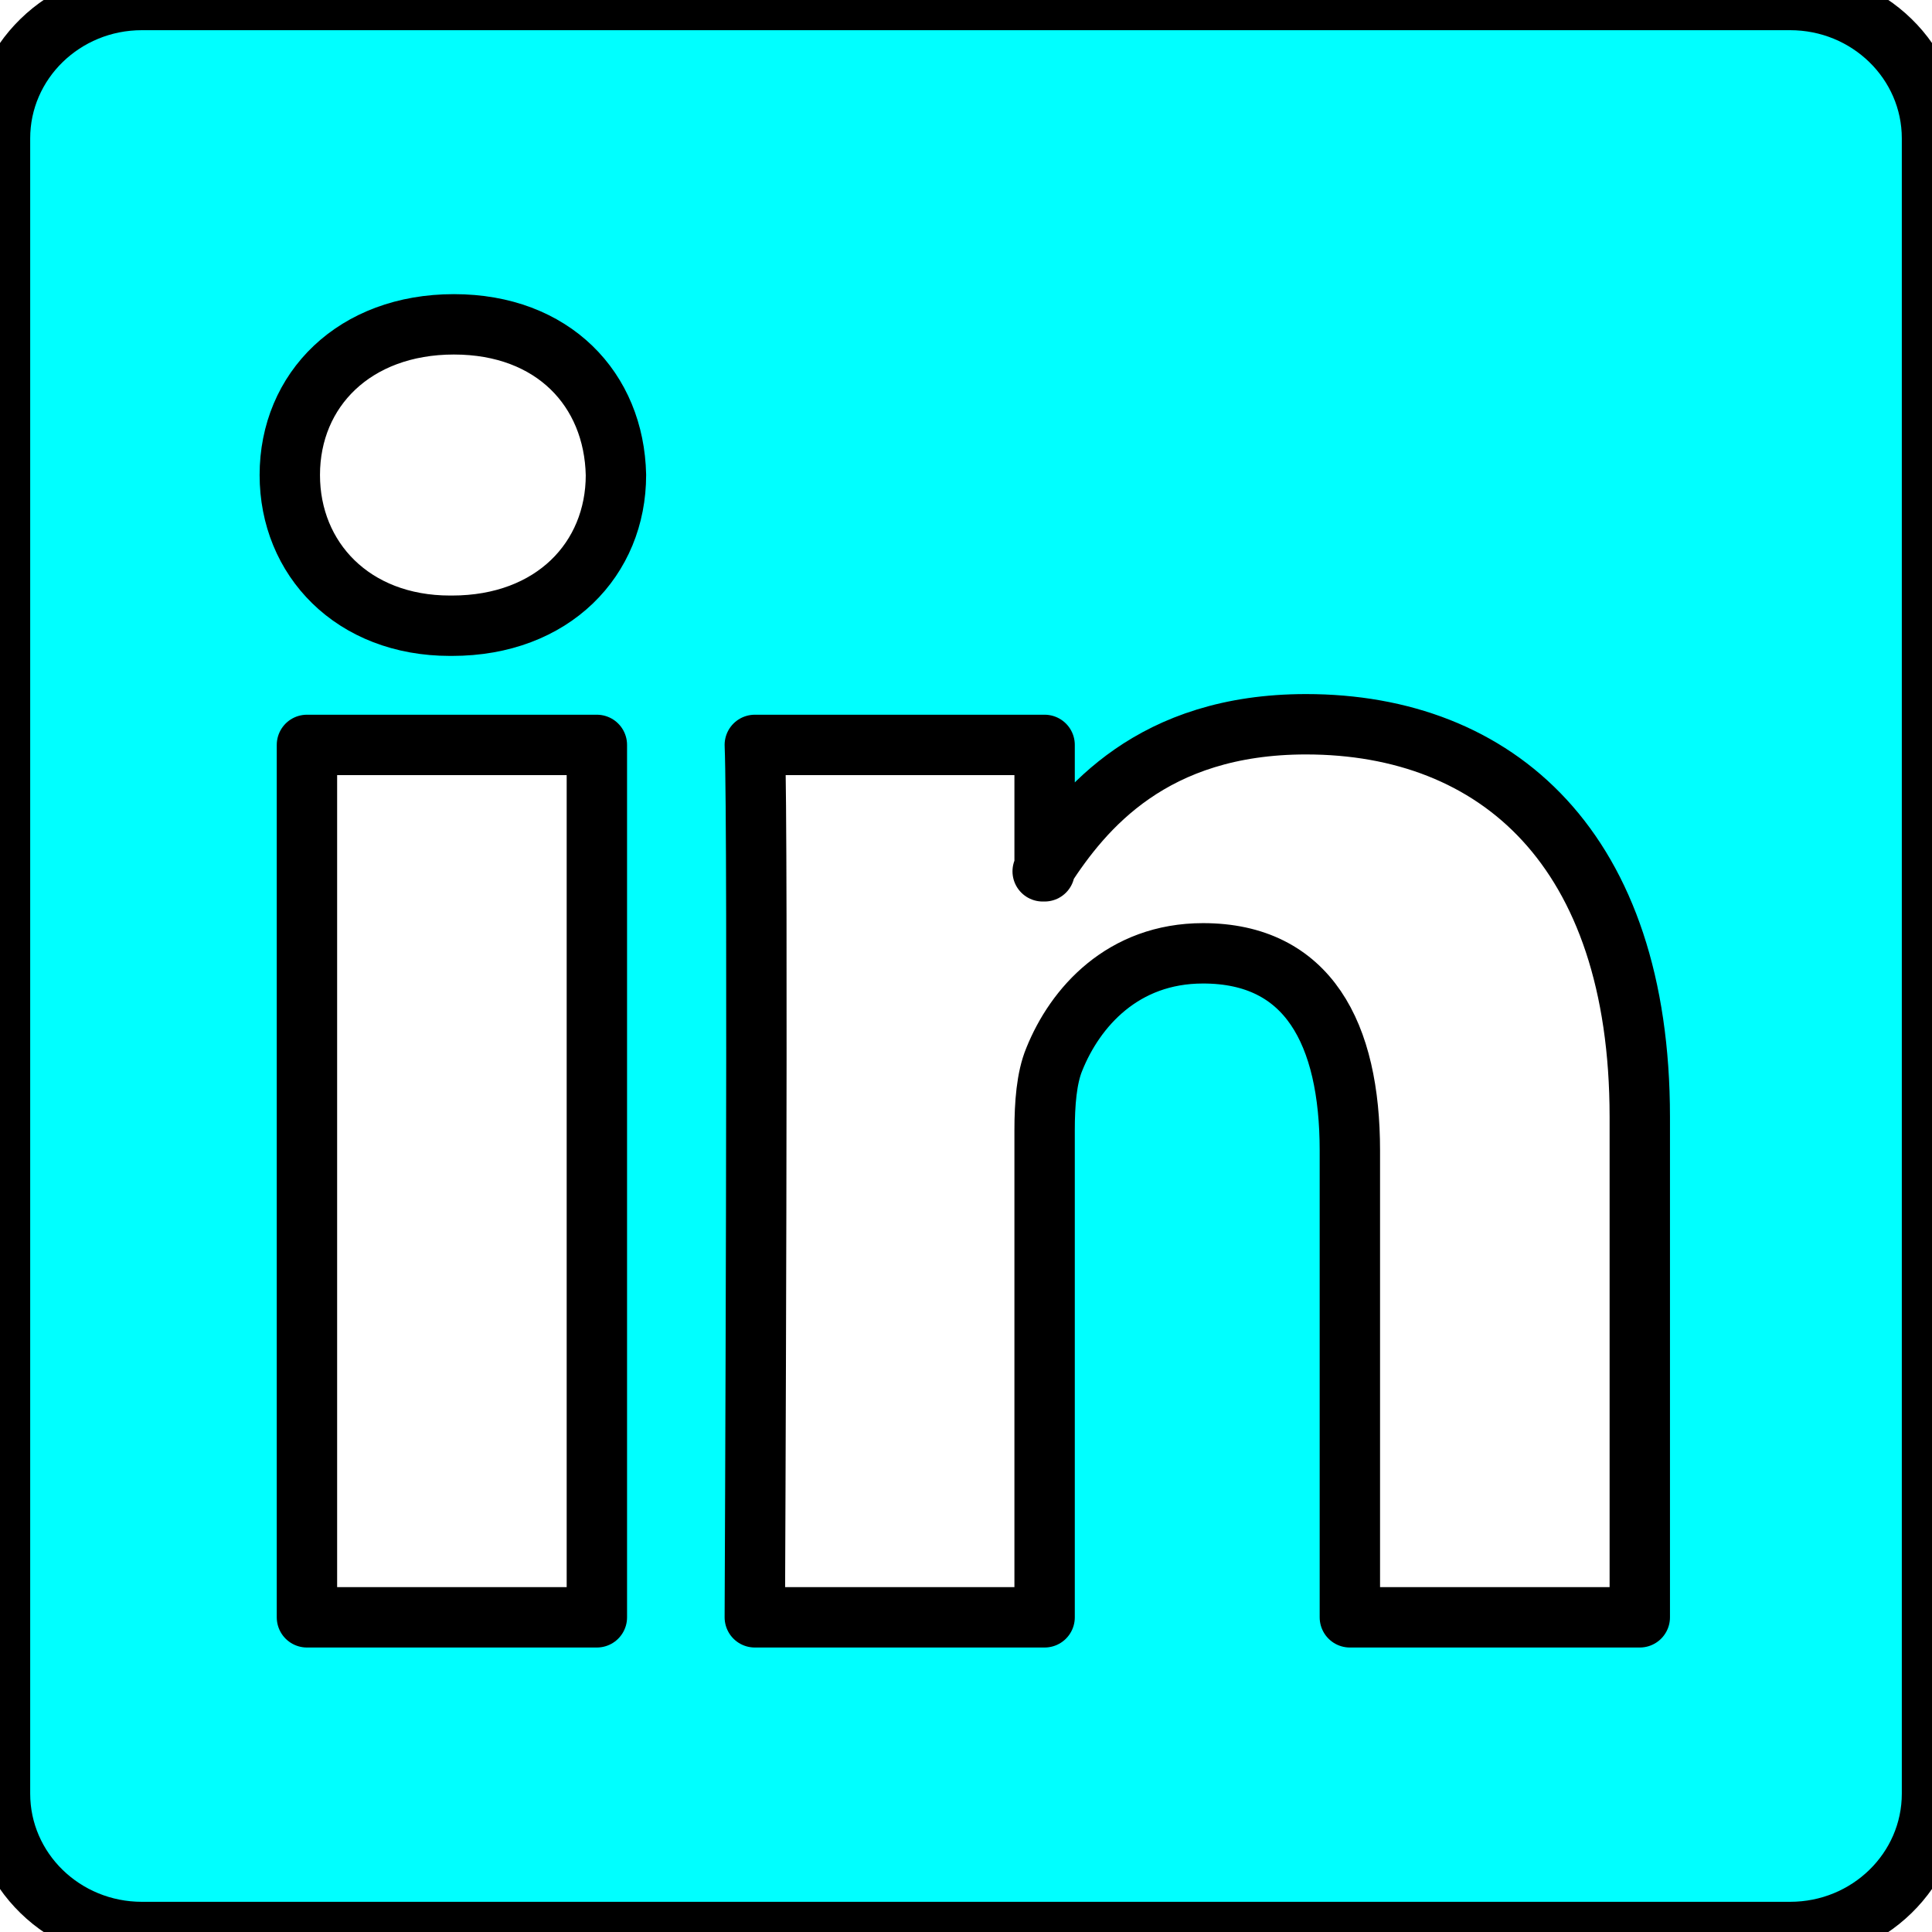
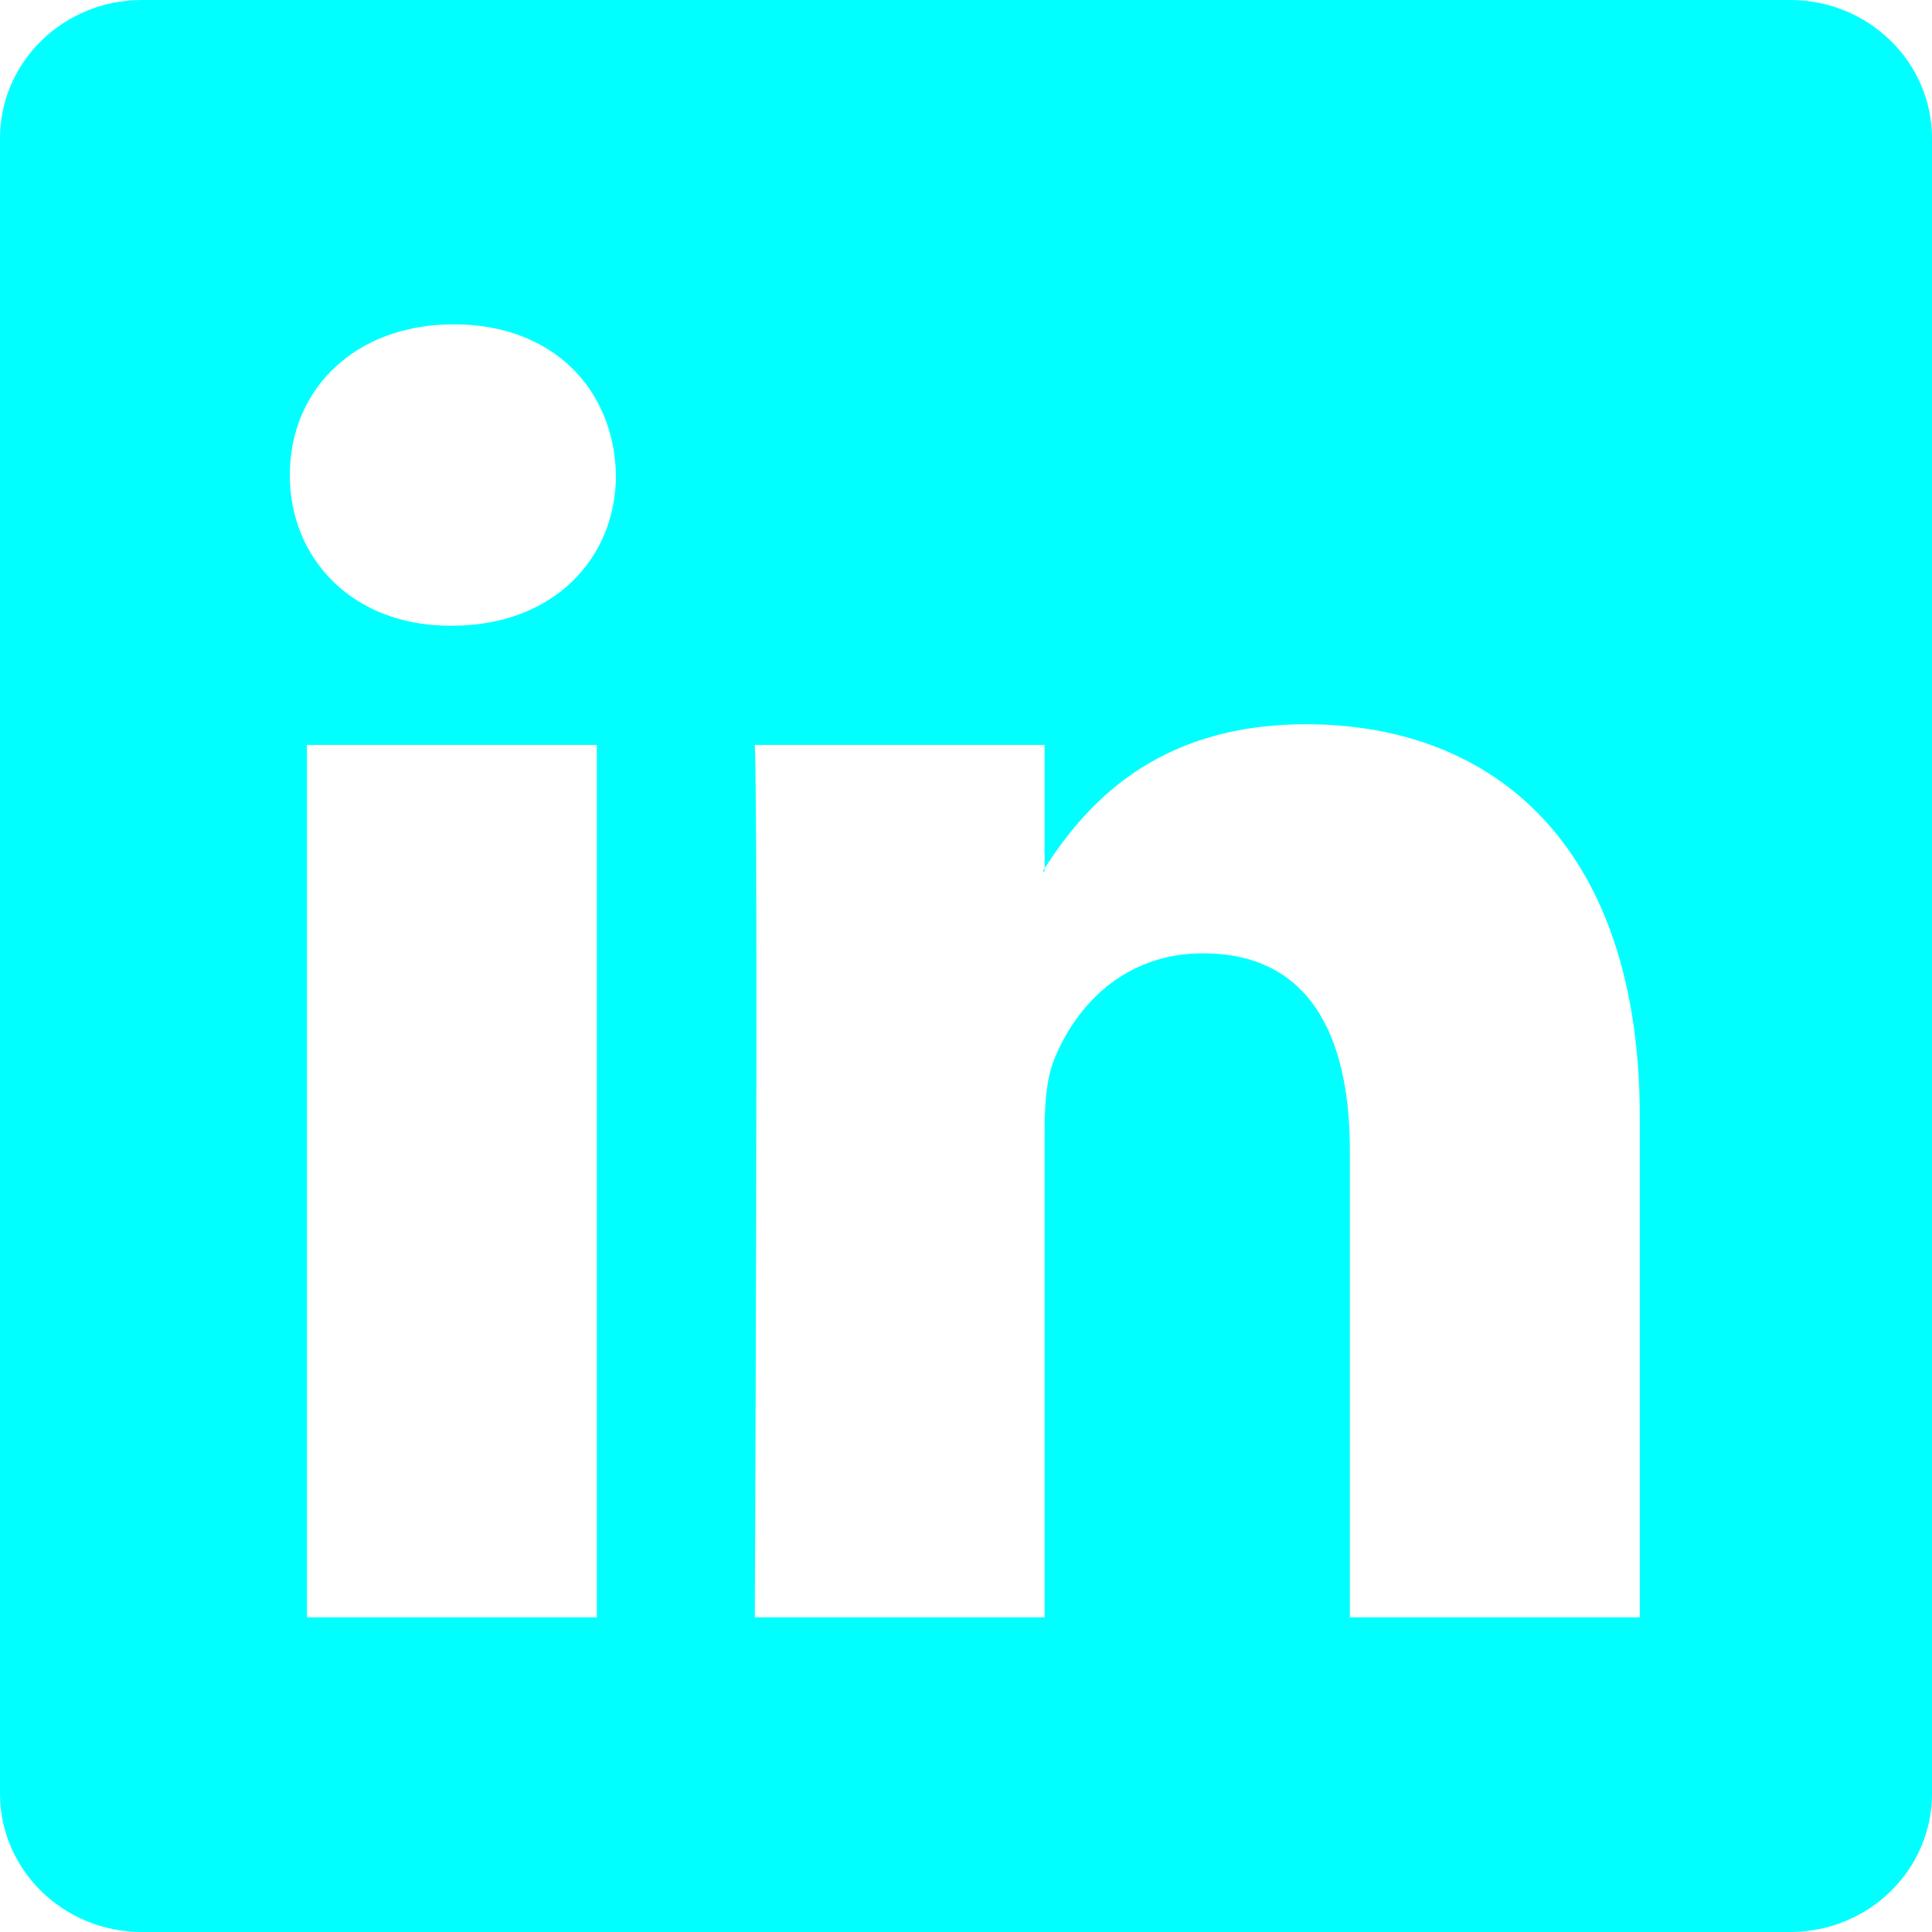
- <svg xmlns="http://www.w3.org/2000/svg" xmlns:xlink="http://www.w3.org/1999/xlink" width="16" height="16" fill="currentColor" class="bi bi-linkedin" viewBox="0 0 16 16" version="1.1" id="svg310">
+ <svg xmlns="http://www.w3.org/2000/svg" width="16" height="16" fill="currentColor" class="bi bi-linkedin" viewBox="0 0 16 16" version="1.1" id="svg310">
  <defs id="defs314">
    <linearGradient id="linearGradient5506">
      <stop style="stop-color:#000000;stop-opacity:1;" offset="0" id="stop5504" />
    </linearGradient>
-     <linearGradient xlink:href="#linearGradient5506" id="linearGradient5508" x1="-0.5" y1="8" x2="16.5" y2="8" gradientUnits="userSpaceOnUse" />
  </defs>
-   <path d="M0 1.146C0 .513.526 0 1.175 0h13.65C15.474 0 16 .513 16 1.146v13.708c0 .633-.526 1.146-1.175 1.146H1.175C.526 16 0 15.487 0 14.854V1.146zm4.943 12.248V6.169H2.542v7.225h2.401zm-1.2-8.212c.837 0 1.358-.554 1.358-1.248-.015-.709-.52-1.248-1.342-1.248-.822 0-1.359.54-1.359 1.248 0 .694.521 1.248 1.327 1.248h.016zm4.908 8.212V9.359c0-.216.016-.432.08-.586.173-.431.568-.878 1.232-.878.869 0 1.216.662 1.216 1.634v3.865h2.401V9.25c0-2.22-1.184-3.252-2.764-3.252-1.274 0-1.845.7-2.165 1.193v.025h-.016a5.54 5.54 0 0 1 .016-.025V6.169h-2.4c.03.678 0 7.225 0 7.225h2.4z" id="path308" style="fill:#00ffff;stroke:url(#linearGradient5508);stroke-opacity:1;stroke-linejoin:round;stroke-width:0.5;stroke-dasharray:none" />
+   <path d="M0 1.146C0 .513.526 0 1.175 0h13.65C15.474 0 16 .513 16 1.146v13.708c0 .633-.526 1.146-1.175 1.146H1.175C.526 16 0 15.487 0 14.854V1.146zm4.943 12.248V6.169H2.542v7.225h2.401zm-1.2-8.212c.837 0 1.358-.554 1.358-1.248-.015-.709-.52-1.248-1.342-1.248-.822 0-1.359.54-1.359 1.248 0 .694.521 1.248 1.327 1.248h.016zm4.908 8.212V9.359c0-.216.016-.432.08-.586.173-.431.568-.878 1.232-.878.869 0 1.216.662 1.216 1.634v3.865h2.401V9.25c0-2.22-1.184-3.252-2.764-3.252-1.274 0-1.845.7-2.165 1.193v.025h-.016a5.54 5.54 0 0 1 .016-.025V6.169h-2.4c.03.678 0 7.225 0 7.225h2.4z" id="path308" style="fill:#00ffff;stroke:none;stroke-opacity:1;stroke-linejoin:round;stroke-width:0.5;stroke-dasharray:none" />
</svg>
